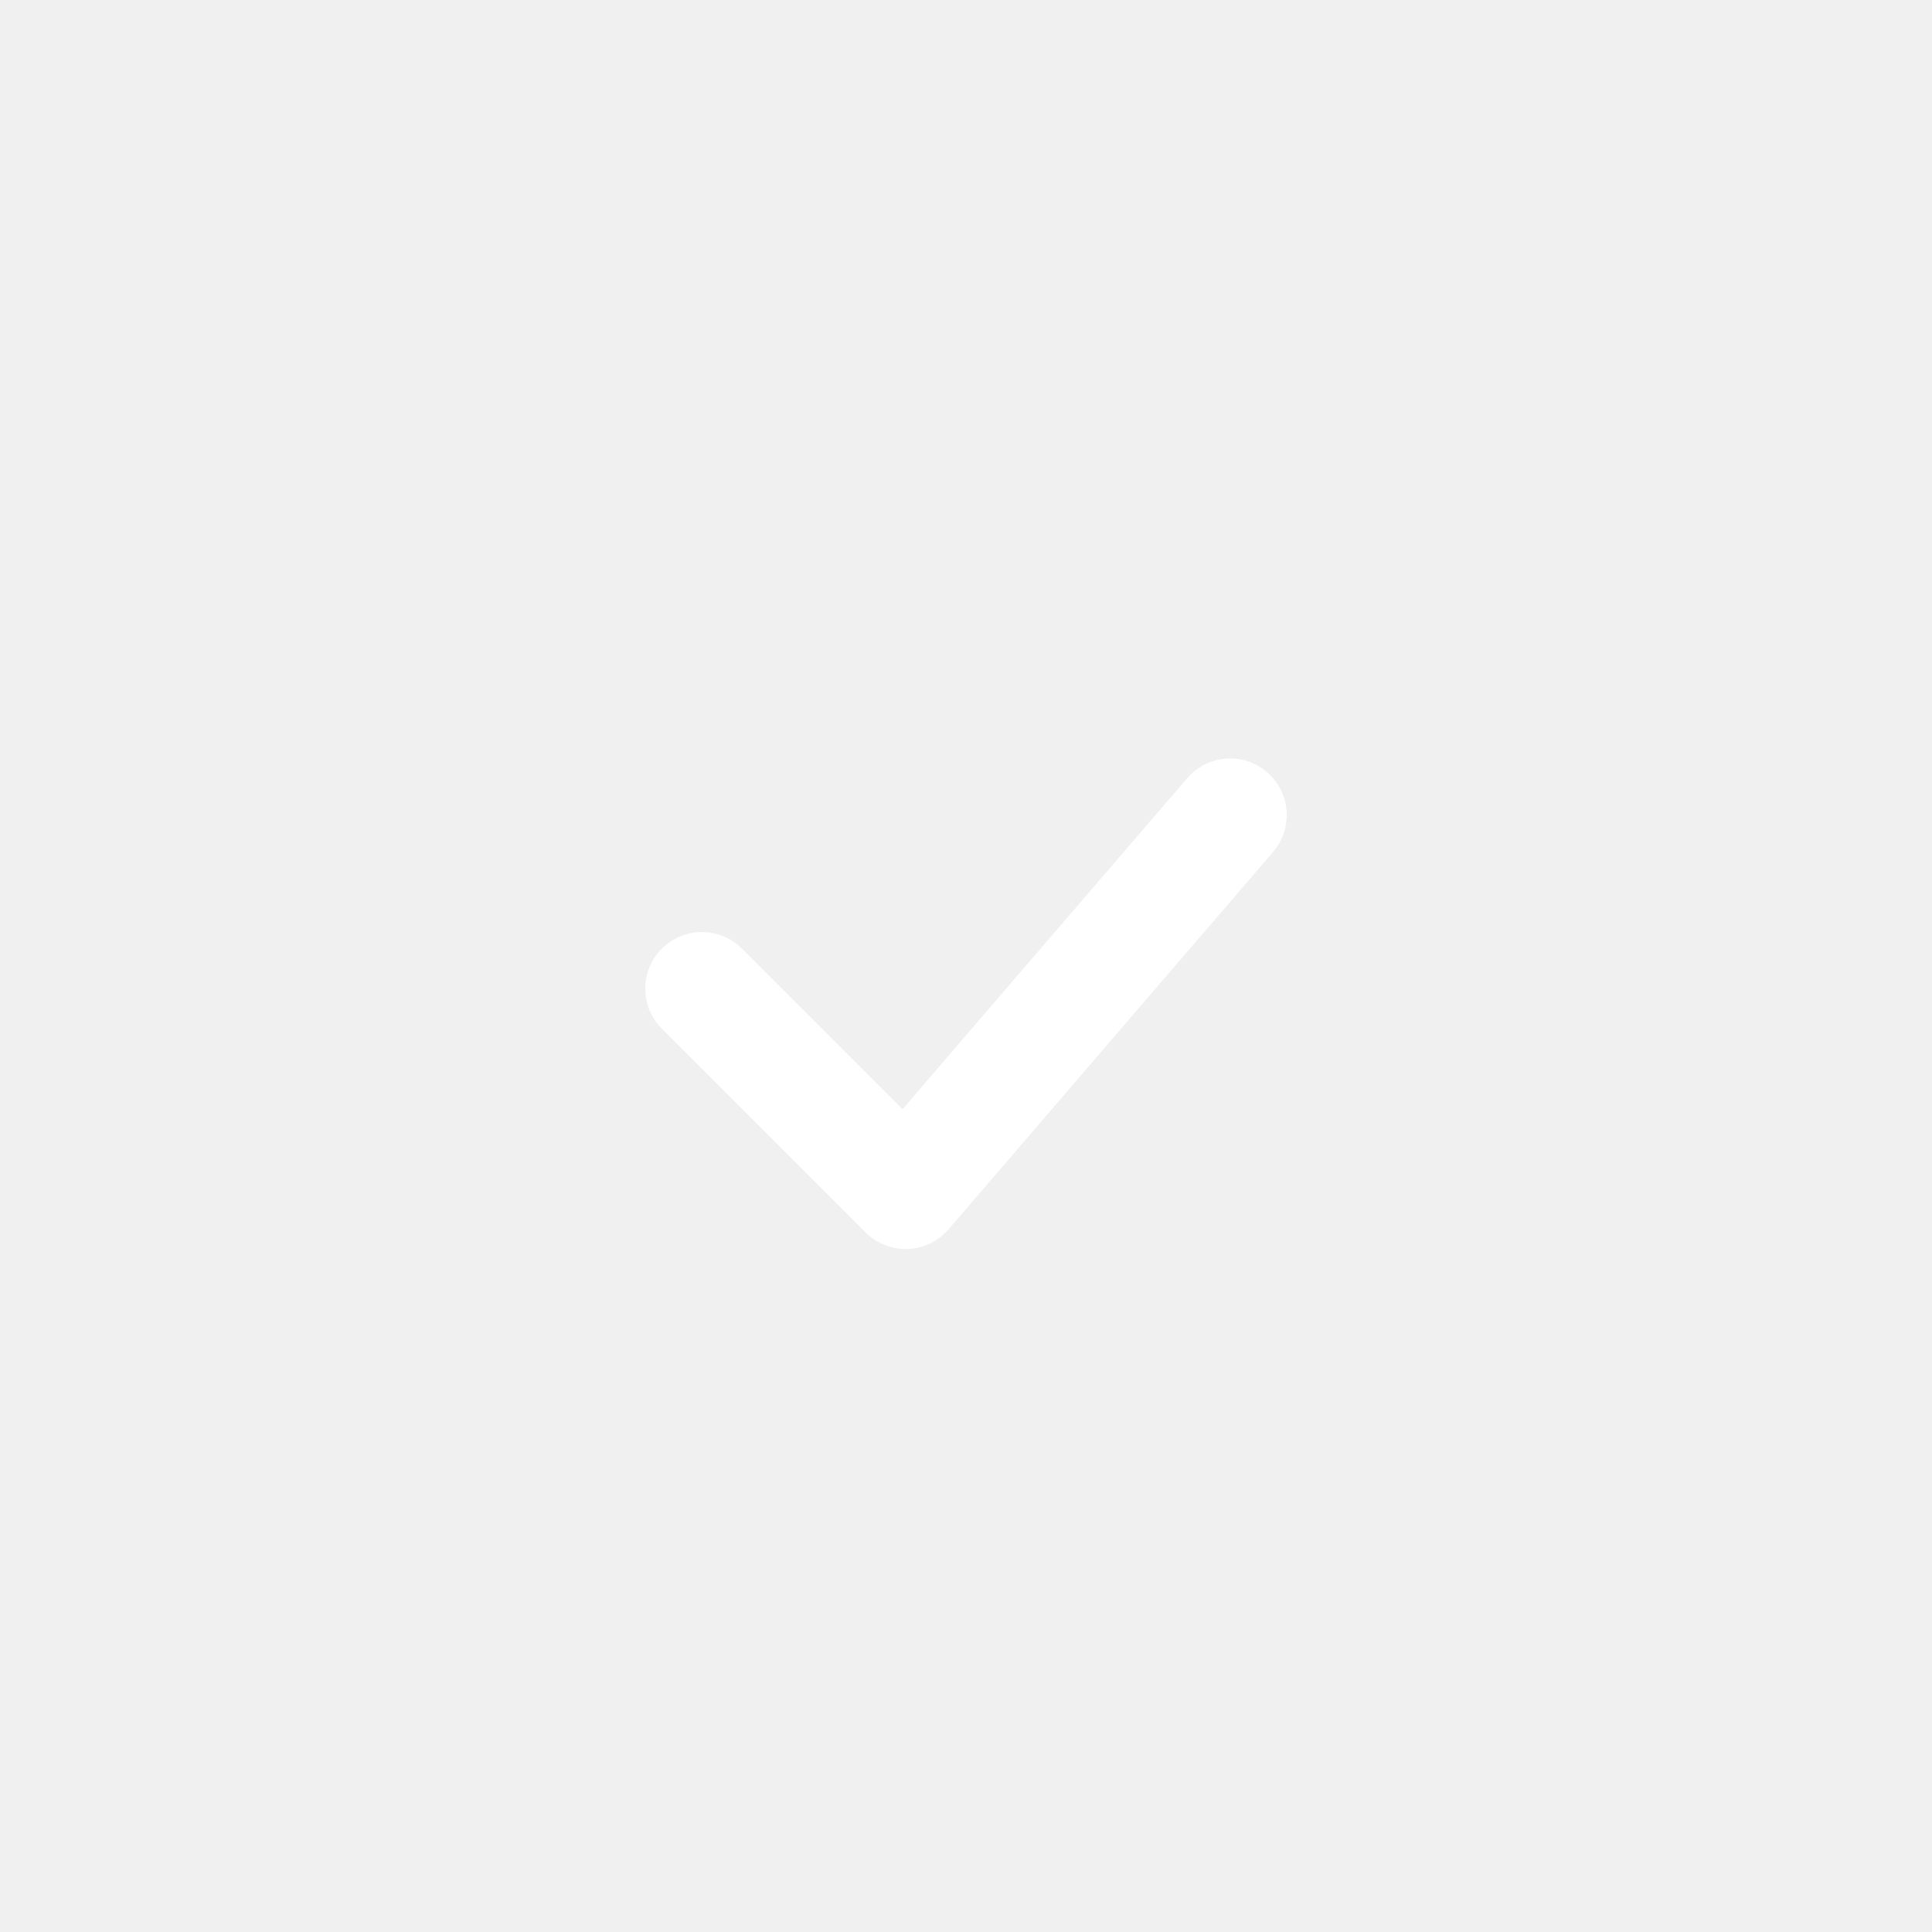
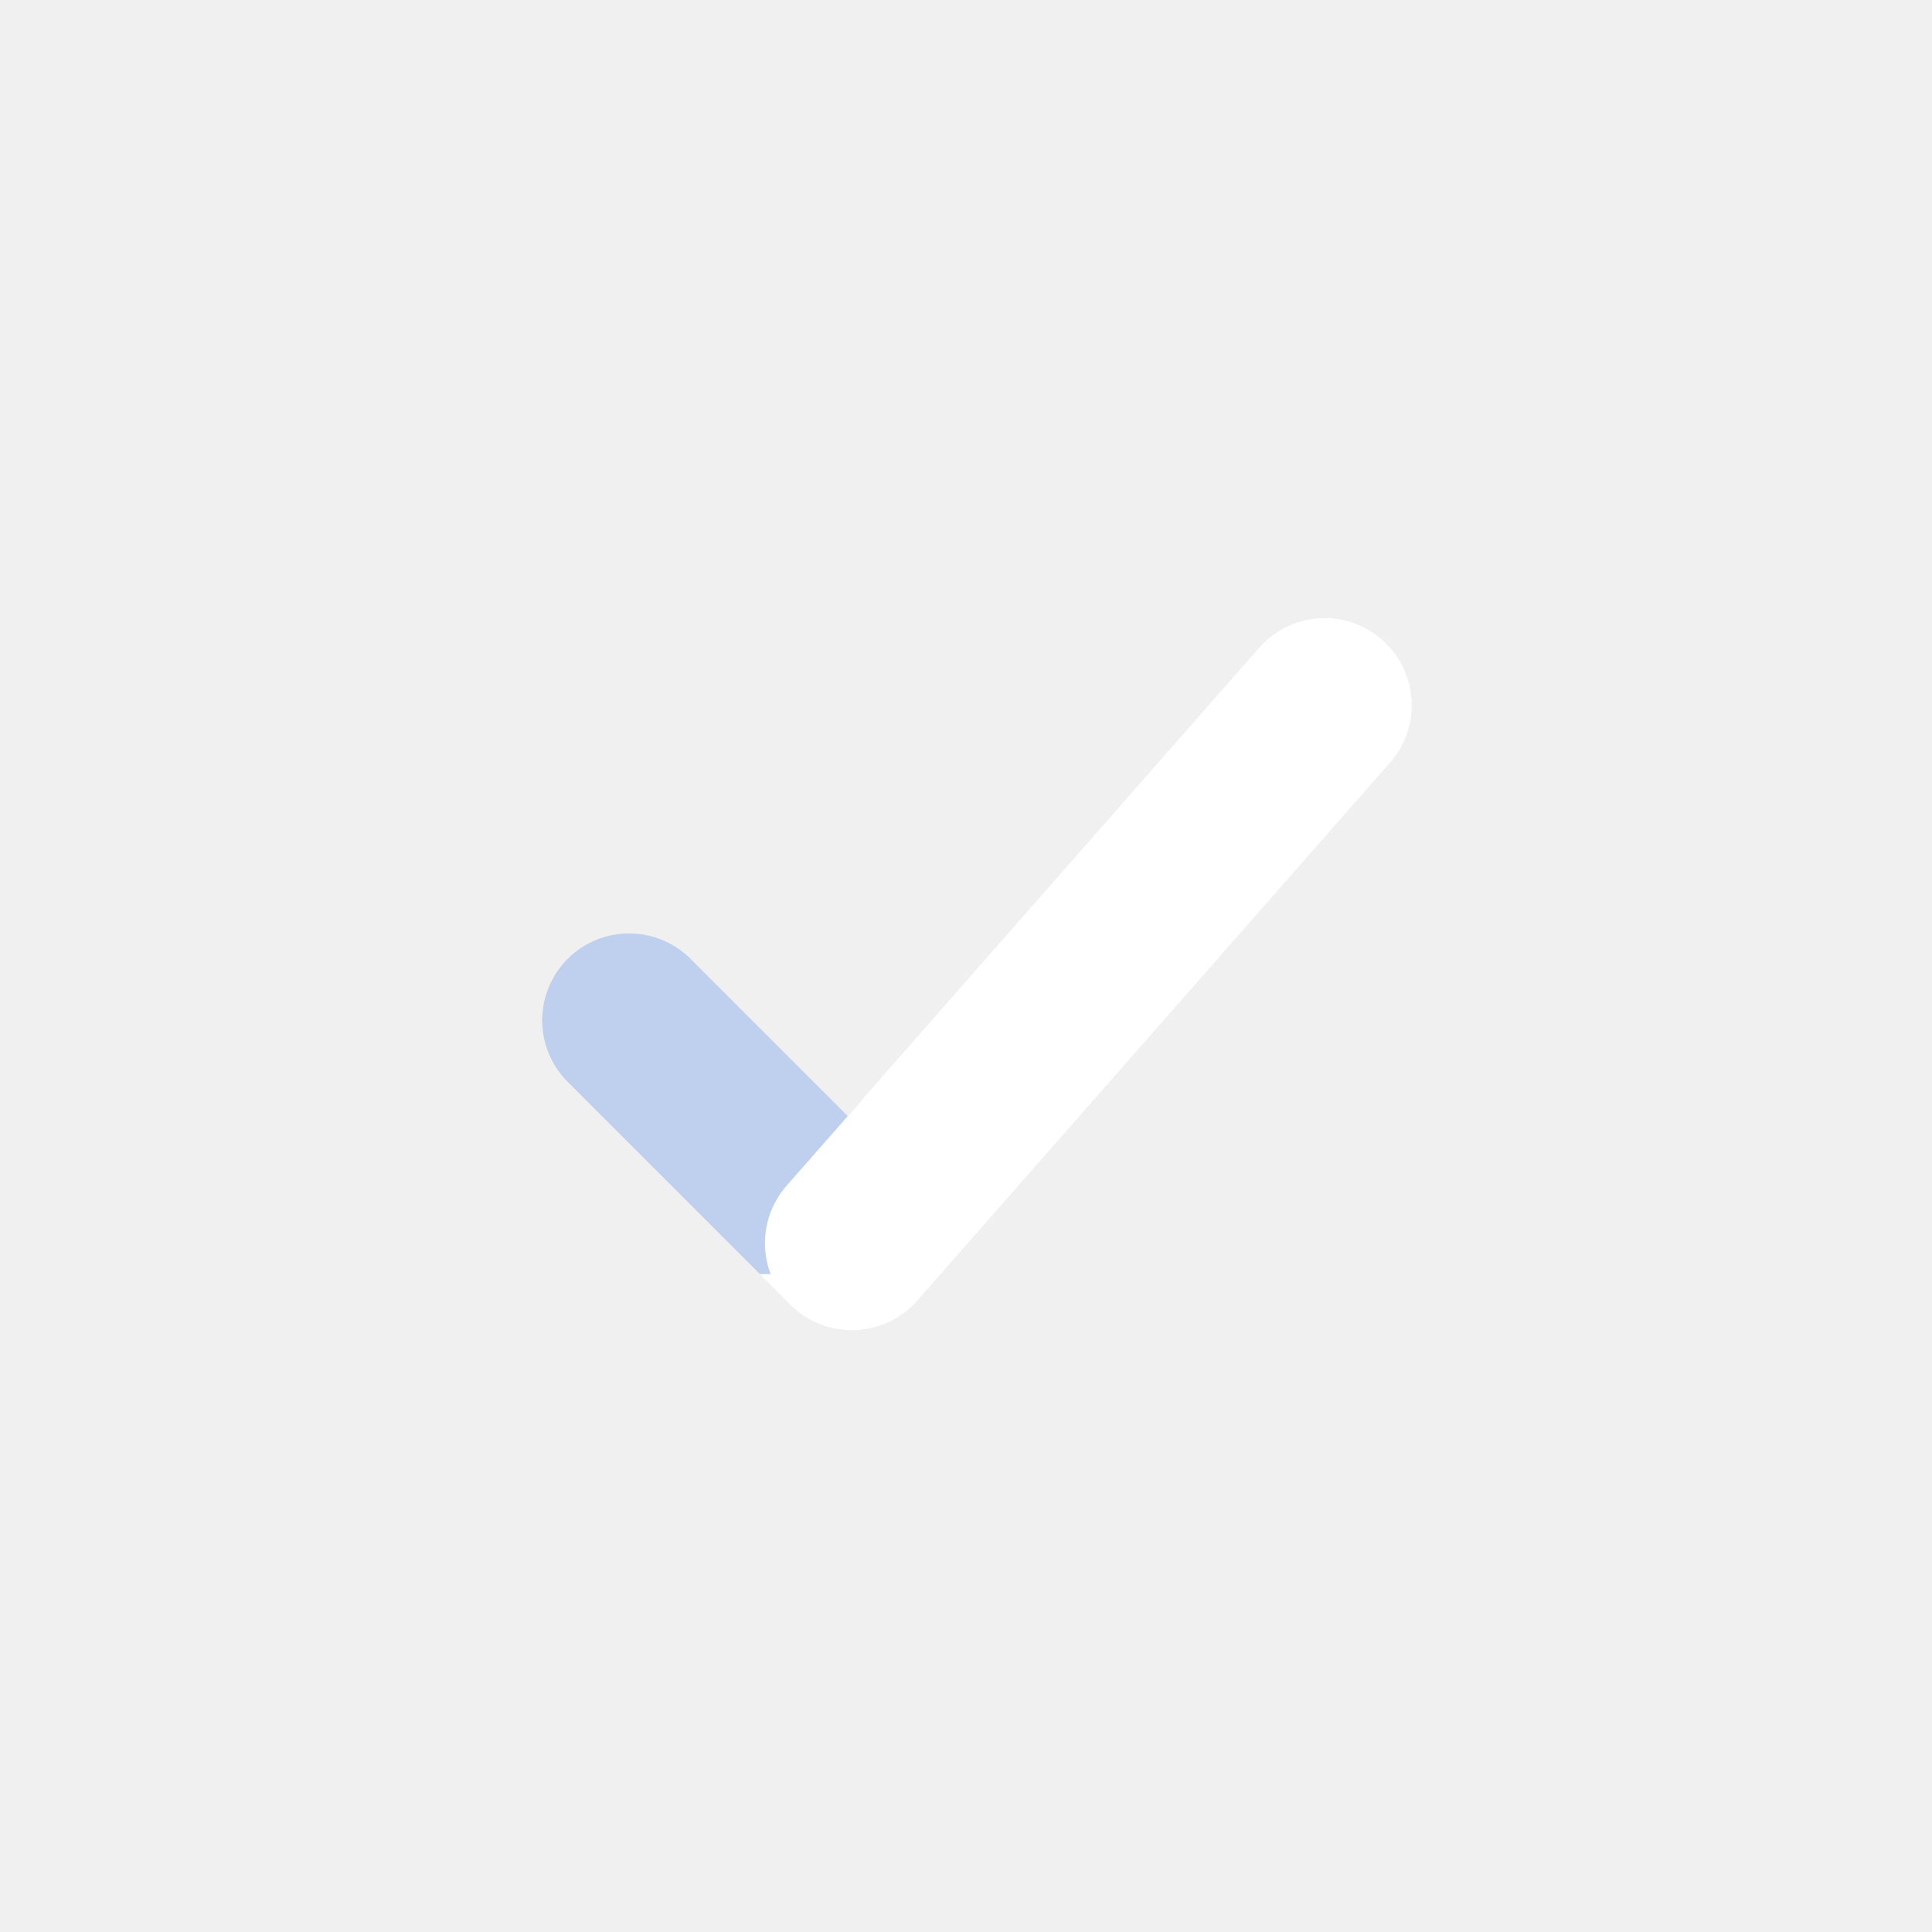
<svg xmlns="http://www.w3.org/2000/svg" width="1024" height="1024" viewBox="0 0 512 512">
-   <path d="M186 262l54 54 86-100" fill="none" stroke="#fff" stroke-width="30" stroke-linecap="round" stroke-linejoin="round" />
+   <defs>
+     <mask id="m">
+       <path d="M132 276L214 358L388 160" fill="none" stroke="#fff" stroke-width="64" stroke-linecap="round" stroke-linejoin="round" />
+     </mask>
+   </defs>
+   <g transform="translate(256 256) scale(.72) translate(-256 -256)">
+     <path d="M132 276L214 358L388 160" fill="none" stroke="#fff" stroke-width="64" stroke-linecap="round" stroke-linejoin="round" />
+     <path d="M100 244L214 358" fill="none" stroke="#1a55c2" stroke-opacity=".28" stroke-width="80" stroke-linecap="butt" mask="url(#m)" />
+     <path d="M214 358L388 160" fill="none" stroke="#fff" stroke-width="64" stroke-linecap="round" />
+   </g>
</svg>
